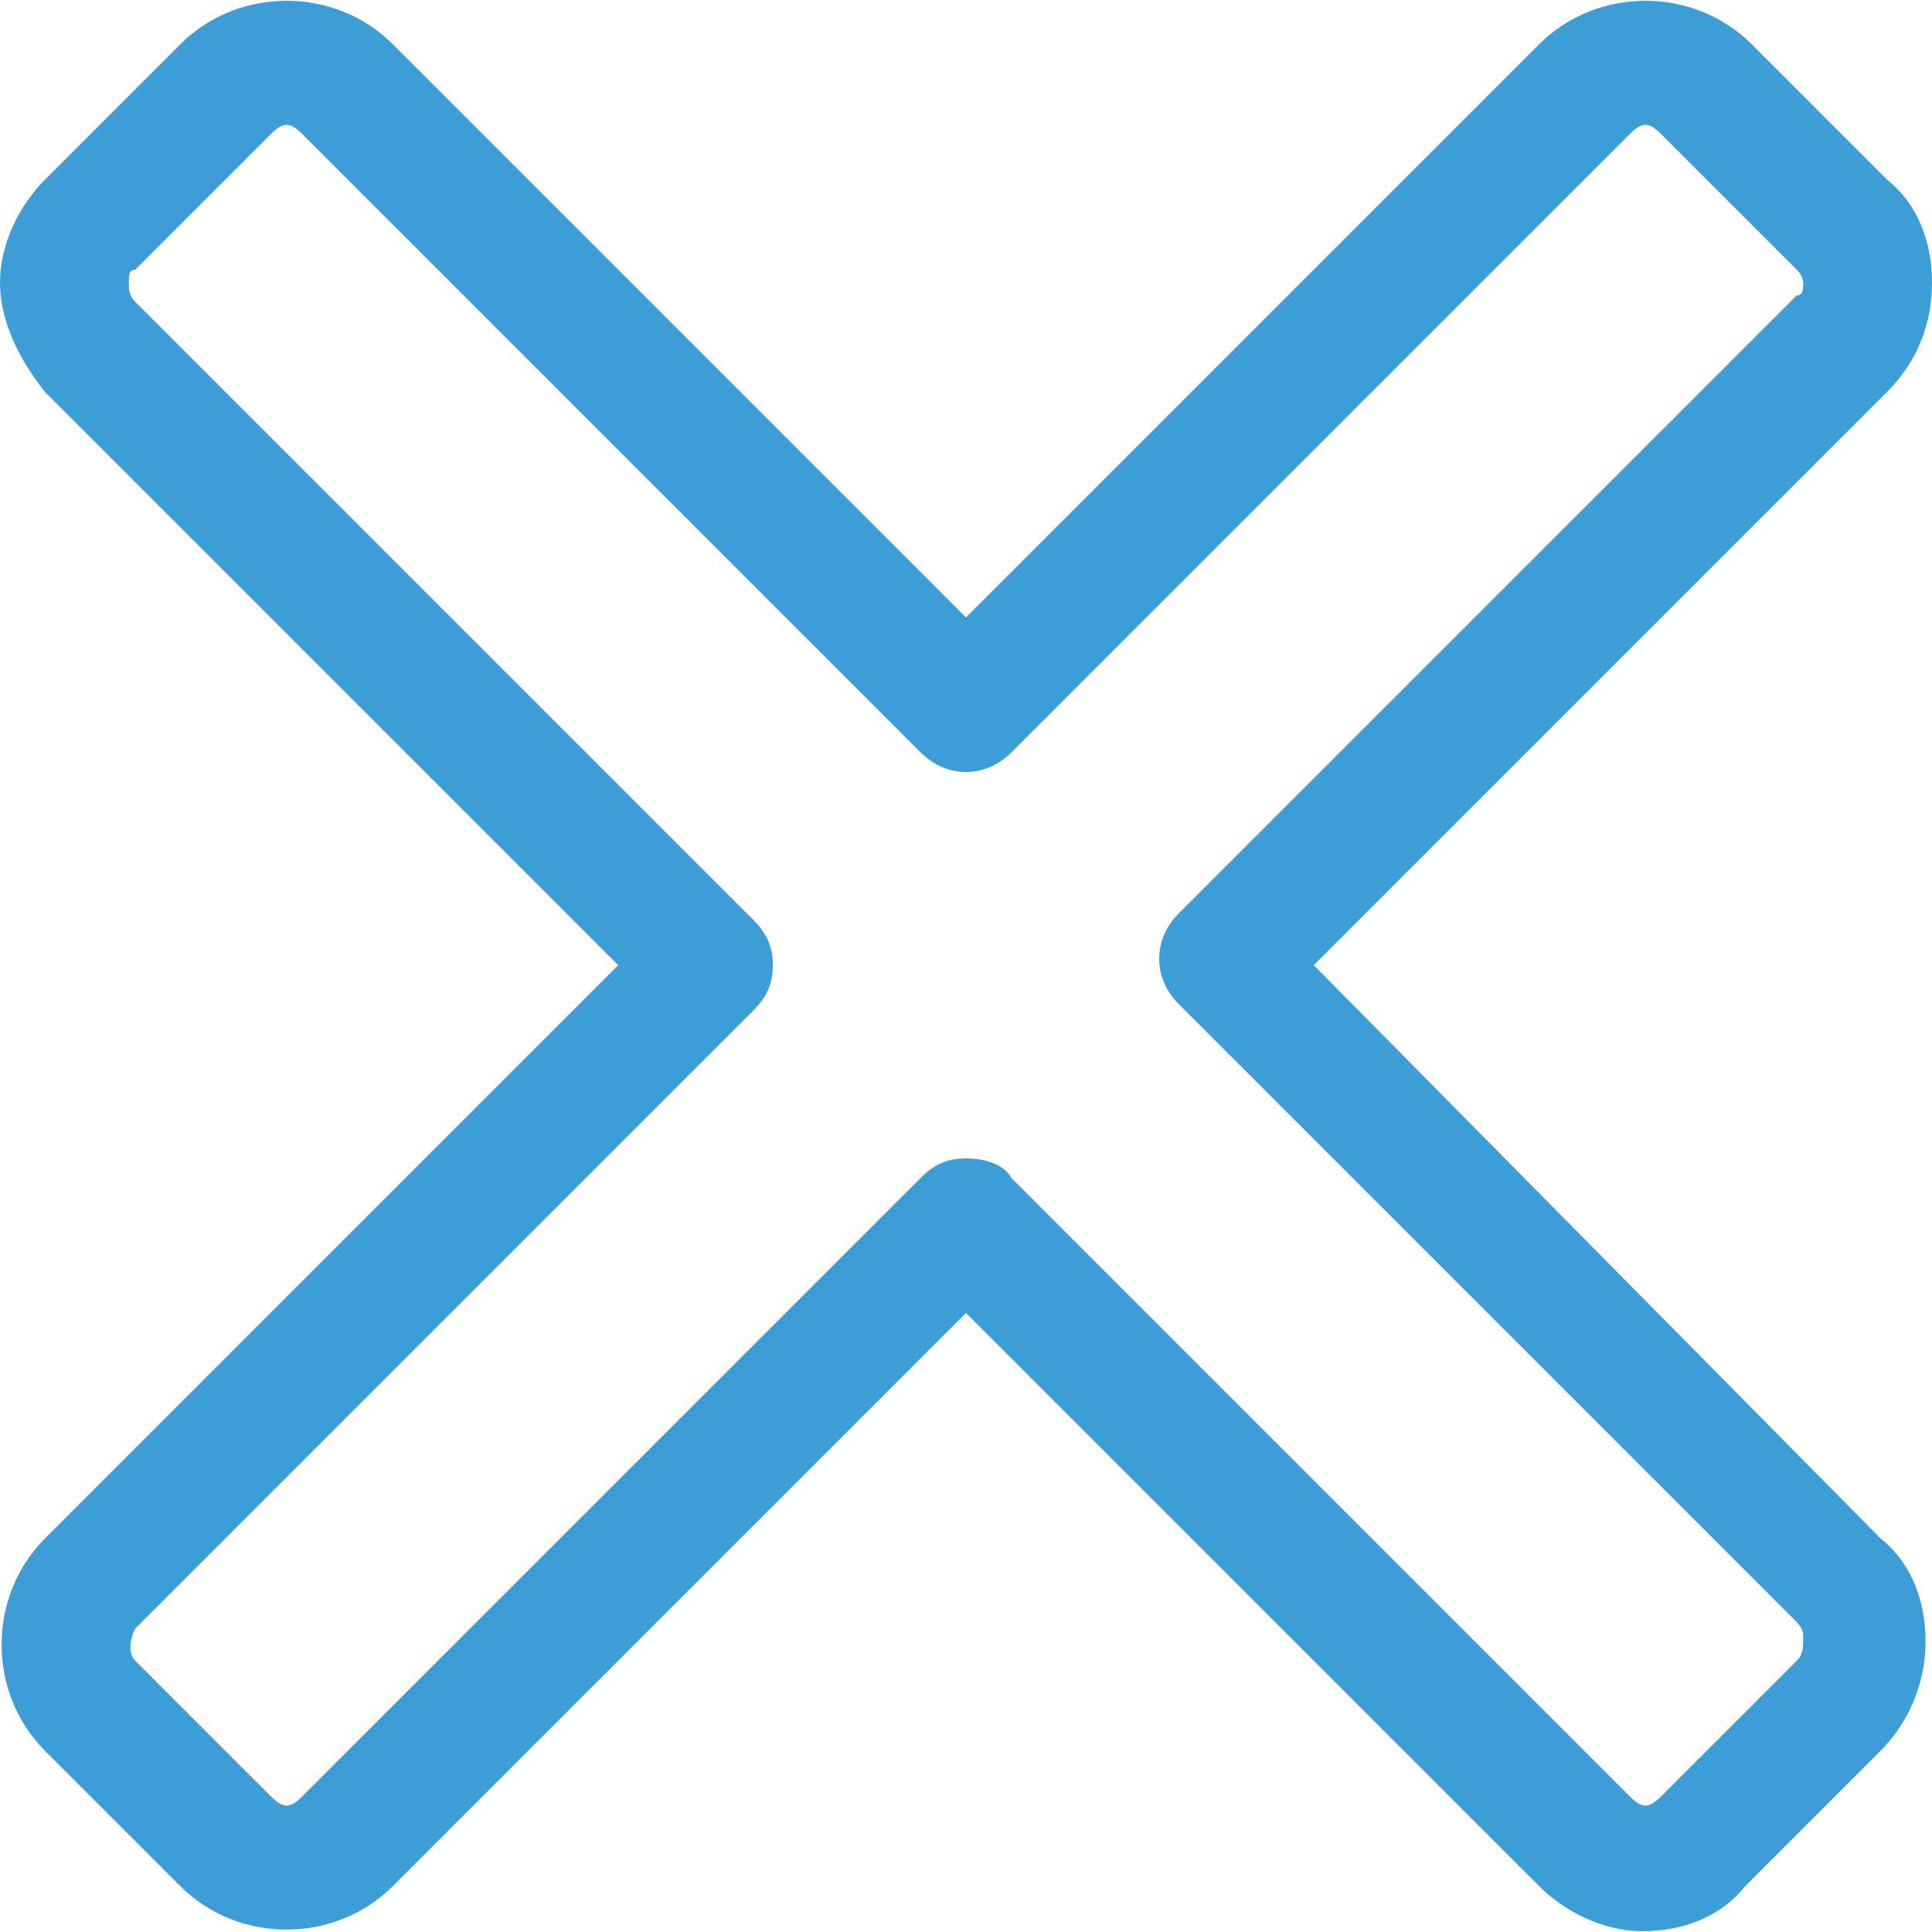
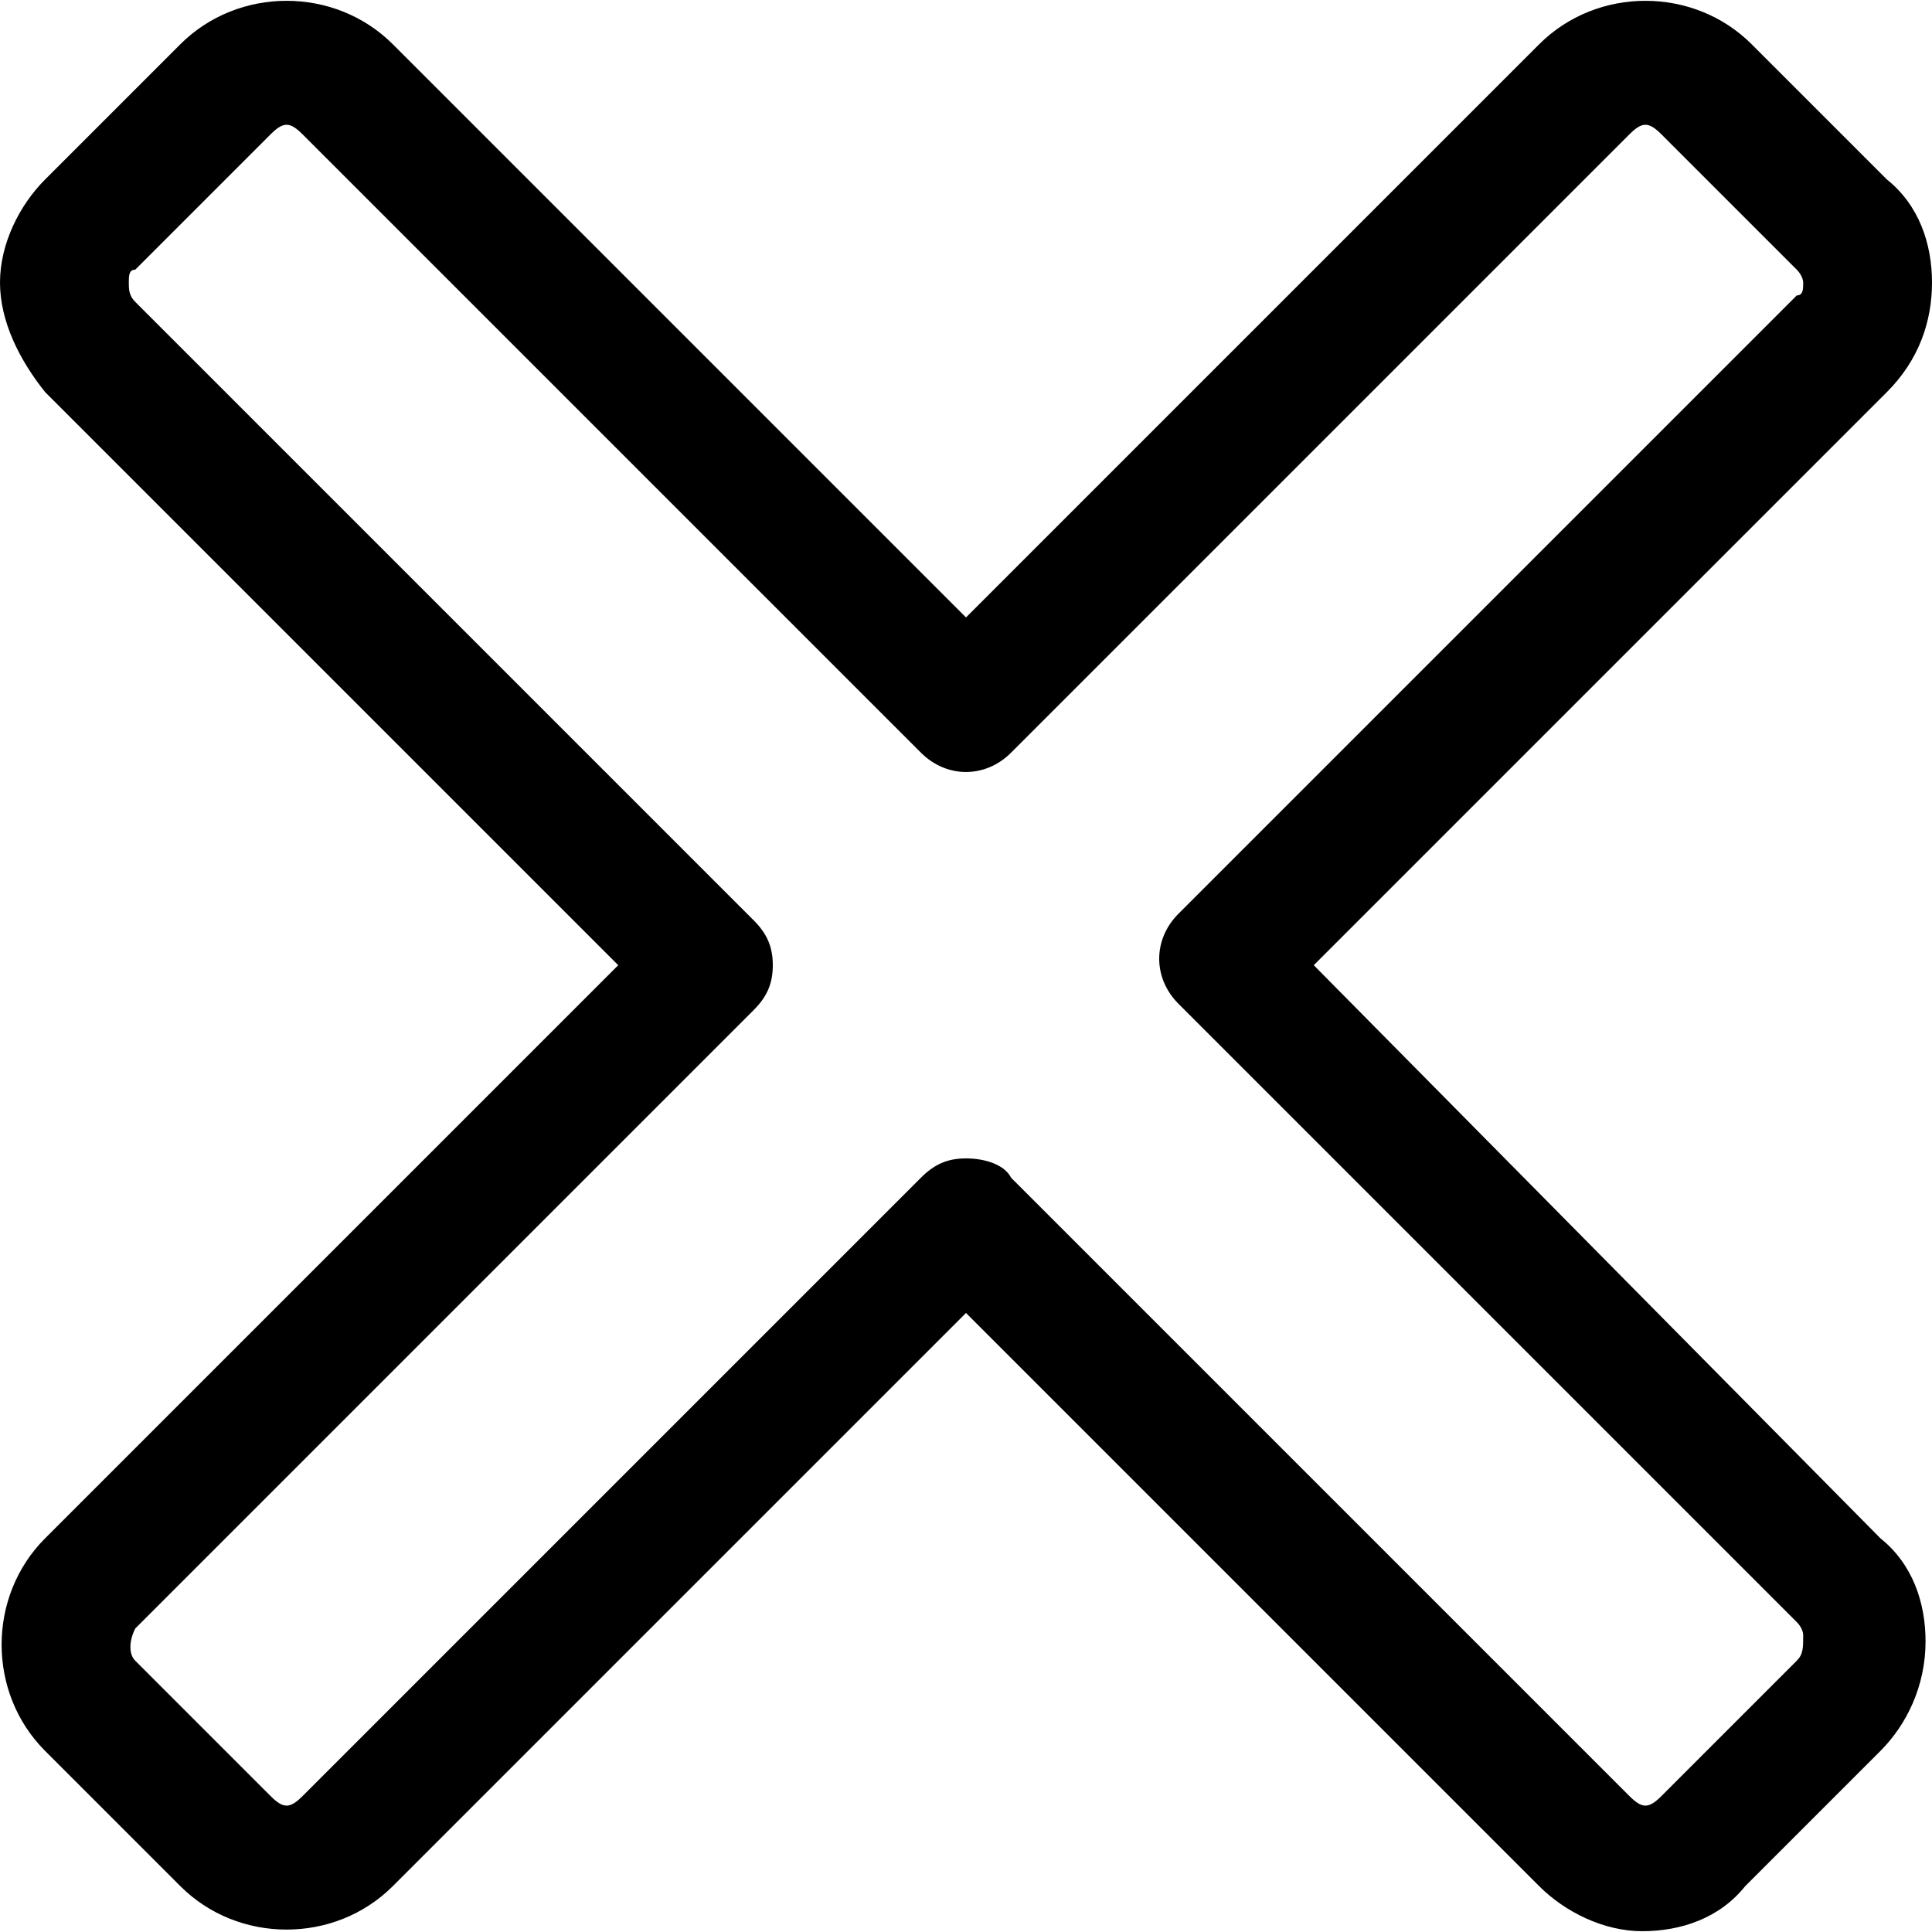
<svg xmlns="http://www.w3.org/2000/svg" version="1.1" id="Layer_1" x="0px" y="0px" viewBox="0 0 512 512" style="enable-background:new 0 0 512 512;" xml:space="preserve" width="512px" height="512px">
  <g>
    <g>
      <g>
-         <path d="M498.344,407.68L348.16,255.787l151.893-151.893C508.587,95.36,512,85.12,512,74.88c0-10.24-3.413-20.48-11.947-27.307    l-35.84-35.84c-15.36-15.36-40.96-15.36-56.32,0L256,163.627L104.106,11.733c-15.36-15.36-40.96-15.36-56.32,0l-35.84,35.84    C5.12,54.4,0,64.64,0,74.88s5.12,20.48,11.947,29.013L163.84,255.787L11.946,407.68c-15.36,15.36-15.36,40.96,0,56.32l35.84,35.84    c15.36,15.36,40.96,15.36,56.32,0l151.893-151.893L407.891,499.84c6.827,6.827,17.067,11.947,27.307,11.947    c10.24,0,20.48-3.413,27.307-11.947l35.84-35.84c6.827-6.827,11.947-17.067,11.947-29.014    C510.291,424.746,506.878,414.506,498.344,407.68z M476.16,440.107l-35.84,35.84c-3.413,3.413-5.12,3.413-8.534,0l-163.84-163.84    c-1.706-3.413-6.827-5.12-11.946-5.12s-8.534,1.707-11.946,5.12l-163.84,163.84c-3.413,3.413-5.12,3.413-8.534,0l-35.84-35.84    c-1.706-1.707-1.706-5.12,0-8.534l163.84-163.84c3.413-3.413,5.12-6.827,5.12-11.946c0-5.12-1.707-8.534-5.12-11.947L35.84,80    c-1.706-1.706-1.706-3.413-1.706-5.12s0-3.413,1.706-3.413l35.84-35.84c3.413-3.413,5.12-3.413,8.534,0l163.84,163.84    c6.827,6.827,17.067,6.827,23.893,0l163.84-163.84c3.413-3.413,5.12-3.413,8.534,0l35.84,35.84    c1.706,1.706,1.706,3.413,1.706,3.413c0,1.706,0,3.413-1.707,3.413l-163.84,163.84c-6.827,6.827-6.827,17.067,0,23.893    l163.84,163.84c1.707,1.707,1.707,3.413,1.707,3.413C477.867,436.693,477.867,438.4,476.16,440.107z" data-original="#000000" class="active-path" data-old_color="#000000" fill="#3D9ED7" />
+         <path d="M498.344,407.68L348.16,255.787l151.893-151.893C508.587,95.36,512,85.12,512,74.88c0-10.24-3.413-20.48-11.947-27.307    l-35.84-35.84c-15.36-15.36-40.96-15.36-56.32,0L256,163.627L104.106,11.733c-15.36-15.36-40.96-15.36-56.32,0l-35.84,35.84    C5.12,54.4,0,64.64,0,74.88s5.12,20.48,11.947,29.013L163.84,255.787L11.946,407.68c-15.36,15.36-15.36,40.96,0,56.32l35.84,35.84    c15.36,15.36,40.96,15.36,56.32,0l151.893-151.893L407.891,499.84c6.827,6.827,17.067,11.947,27.307,11.947    c10.24,0,20.48-3.413,27.307-11.947l35.84-35.84c6.827-6.827,11.947-17.067,11.947-29.014    C510.291,424.746,506.878,414.506,498.344,407.68z M476.16,440.107l-35.84,35.84c-3.413,3.413-5.12,3.413-8.534,0l-163.84-163.84    c-1.706-3.413-6.827-5.12-11.946-5.12s-8.534,1.707-11.946,5.12l-163.84,163.84c-3.413,3.413-5.12,3.413-8.534,0l-35.84-35.84    c-1.706-1.707-1.706-5.12,0-8.534l163.84-163.84c3.413-3.413,5.12-6.827,5.12-11.946c0-5.12-1.707-8.534-5.12-11.947L35.84,80    c-1.706-1.706-1.706-3.413-1.706-5.12s0-3.413,1.706-3.413l35.84-35.84c3.413-3.413,5.12-3.413,8.534,0l163.84,163.84    c6.827,6.827,17.067,6.827,23.893,0l163.84-163.84c3.413-3.413,5.12-3.413,8.534,0l35.84,35.84    c1.706,1.706,1.706,3.413,1.706,3.413c0,1.706,0,3.413-1.707,3.413l-163.84,163.84c-6.827,6.827-6.827,17.067,0,23.893    l163.84,163.84c1.707,1.707,1.707,3.413,1.707,3.413C477.867,436.693,477.867,438.4,476.16,440.107z" data-original="#000000" class="active-path" data-old_color="#000000" />
      </g>
    </g>
  </g>
</svg>
